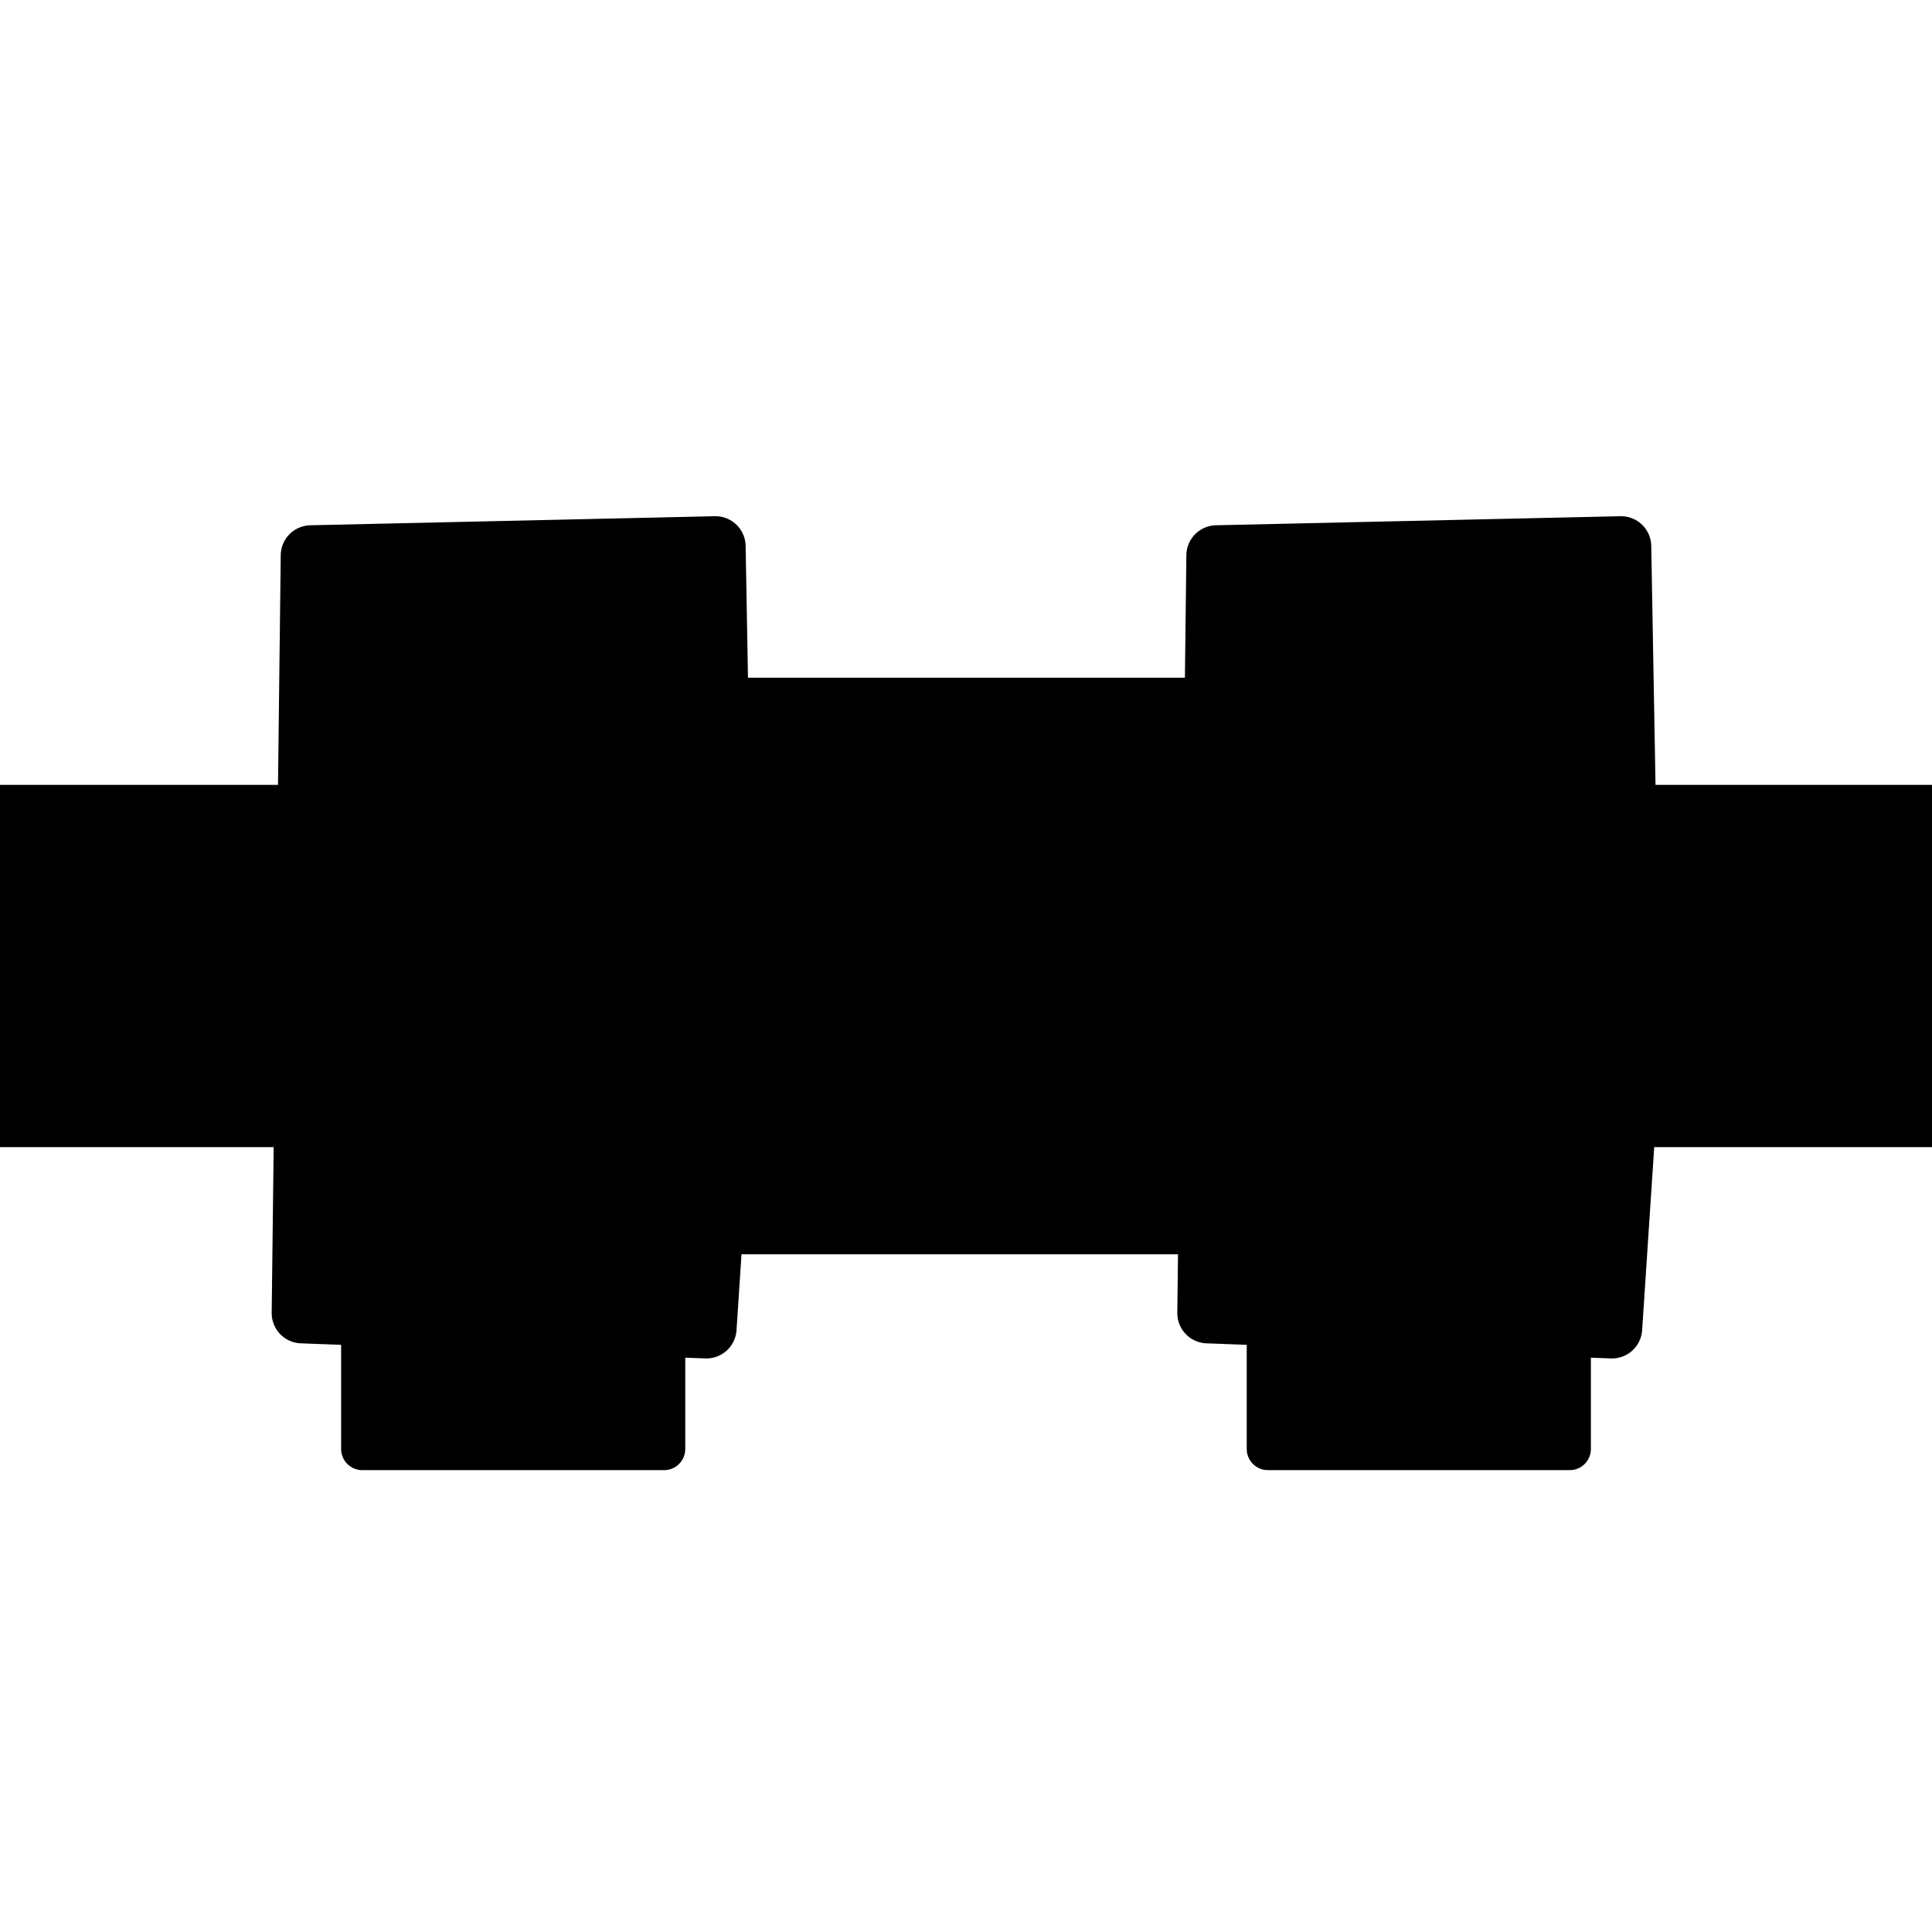
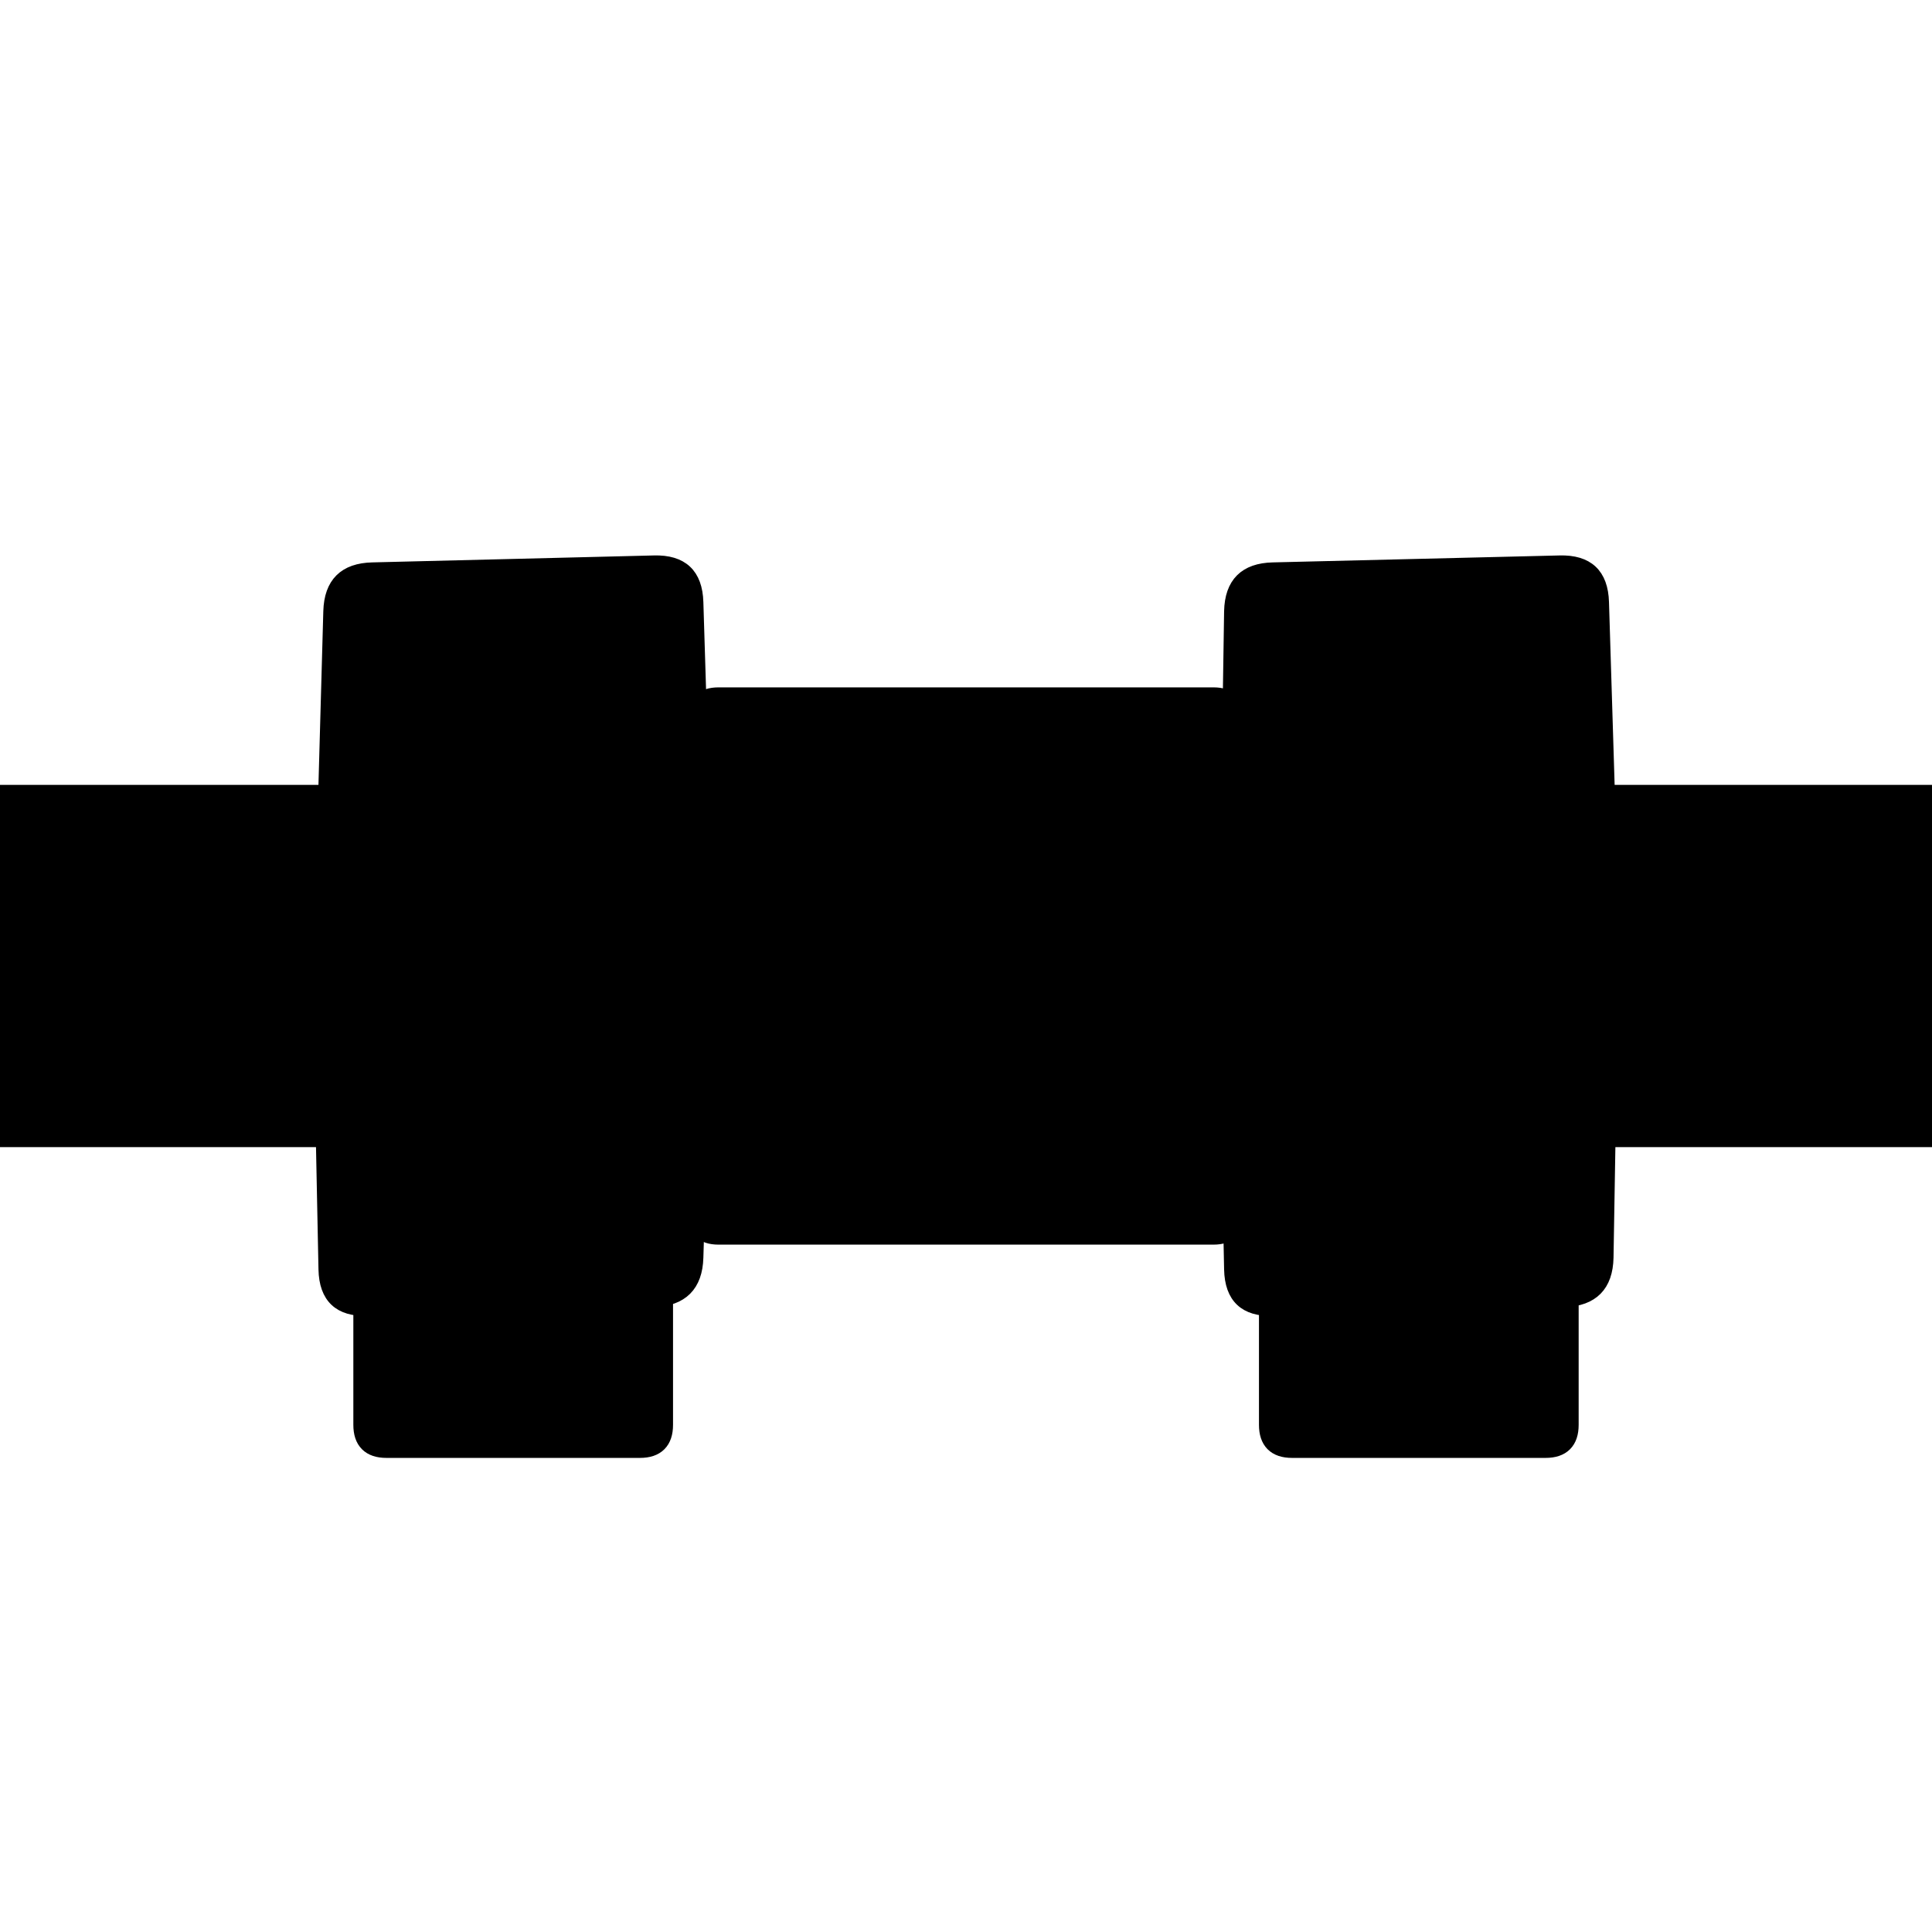
<svg xmlns="http://www.w3.org/2000/svg" viewBox="0 0 64 64" width="64" height="64" overflow="visible">
  <g stroke-linejoin="round" stroke-linecap="round">
    <path d="M0,26h64v12h-64Z" fill="currentColor" stroke="currentColor" stroke-width="0" />
-     <path d="M23,23h18v18h-18Z" fill="currentColor" stroke="currentColor" stroke-width="1.1" />
-     <path d="M12,20h10v28h-10Z" fill="currentColor" stroke="currentColor" stroke-width="1.4" />
-     <g transform="matrix(0 1 1 0 0 0)">
-       <path d="M18.4,10.3 L43.5,10 L44,23.4 L34.9,24 L18.1,23.7Z" fill="currentColor" stroke="currentColor" stroke-width="2" />
-     </g>
-     <path d="M42,20h10v28h-10Z" fill="currentColor" stroke="currentColor" stroke-width="1.4" />
-     <g transform="matrix(0 1 1 0 0 0)">
-       <path d="M18.4,40.3 L43.5,40 L44,53.4 L34.9,54 L18.1,53.7Z" fill="currentColor" stroke="currentColor" stroke-width="2" />
-     </g>
+     <path d="M23.8,23H40.2Q41,23 41,23.8V40.2Q41,41 40.2,41H23.8Q23,41 23,40.2V23.8Q23,23 23.8,23Z" fill="currentColor" stroke="currentColor" stroke-width="0.46" />
+     <path d="M12.8,20H21.2Q22,20 22,20.8V47.2Q22,48 21.2,48H12.8Q12,48 12,47.2V20.8Q12,20 12.8,20Z" fill="currentColor" stroke="currentColor" stroke-width="0.59" />
+     <path d="M10.9,20.25 Q10.94,18.85 12.34,18.82 L21.66,18.59 Q23.07,18.55 23.11,19.95 L23.4,29.35 Q23.45,30.75 23.4,32.15 L23.11,41.66 Q23.07,43.06 21.66,43.11 L12.17,43.4 Q10.77,43.45 10.74,42.05 L10.58,34.14 Q10.55,32.74 10.59,31.34Z" fill="currentColor" stroke="currentColor" stroke-width="0.38" />
+     <path d="M42.8,20H51.2Q52,20 52,20.8V47.2Q52,48 51.2,48H42.8Q42,48 42,47.2V20.8Q42,20 42.8,20Z" fill="currentColor" stroke="currentColor" stroke-width="0.59" />
+     <path d="M40.74,20.25 Q40.77,18.85 42.17,18.82 L51.66,18.59 Q53.07,18.55 53.11,19.95 L53.4,29.35 Q53.45,30.75 53.42,32.15 L53.26,41.66 Q53.23,43.06 51.83,43.11 L42.17,43.4 Q40.77,43.45 40.74,42.05 L40.58,34.14 Q40.55,32.74 40.57,31.34Z" fill="currentColor" stroke="currentColor" stroke-width="0.38" />
  </g>
</svg>
